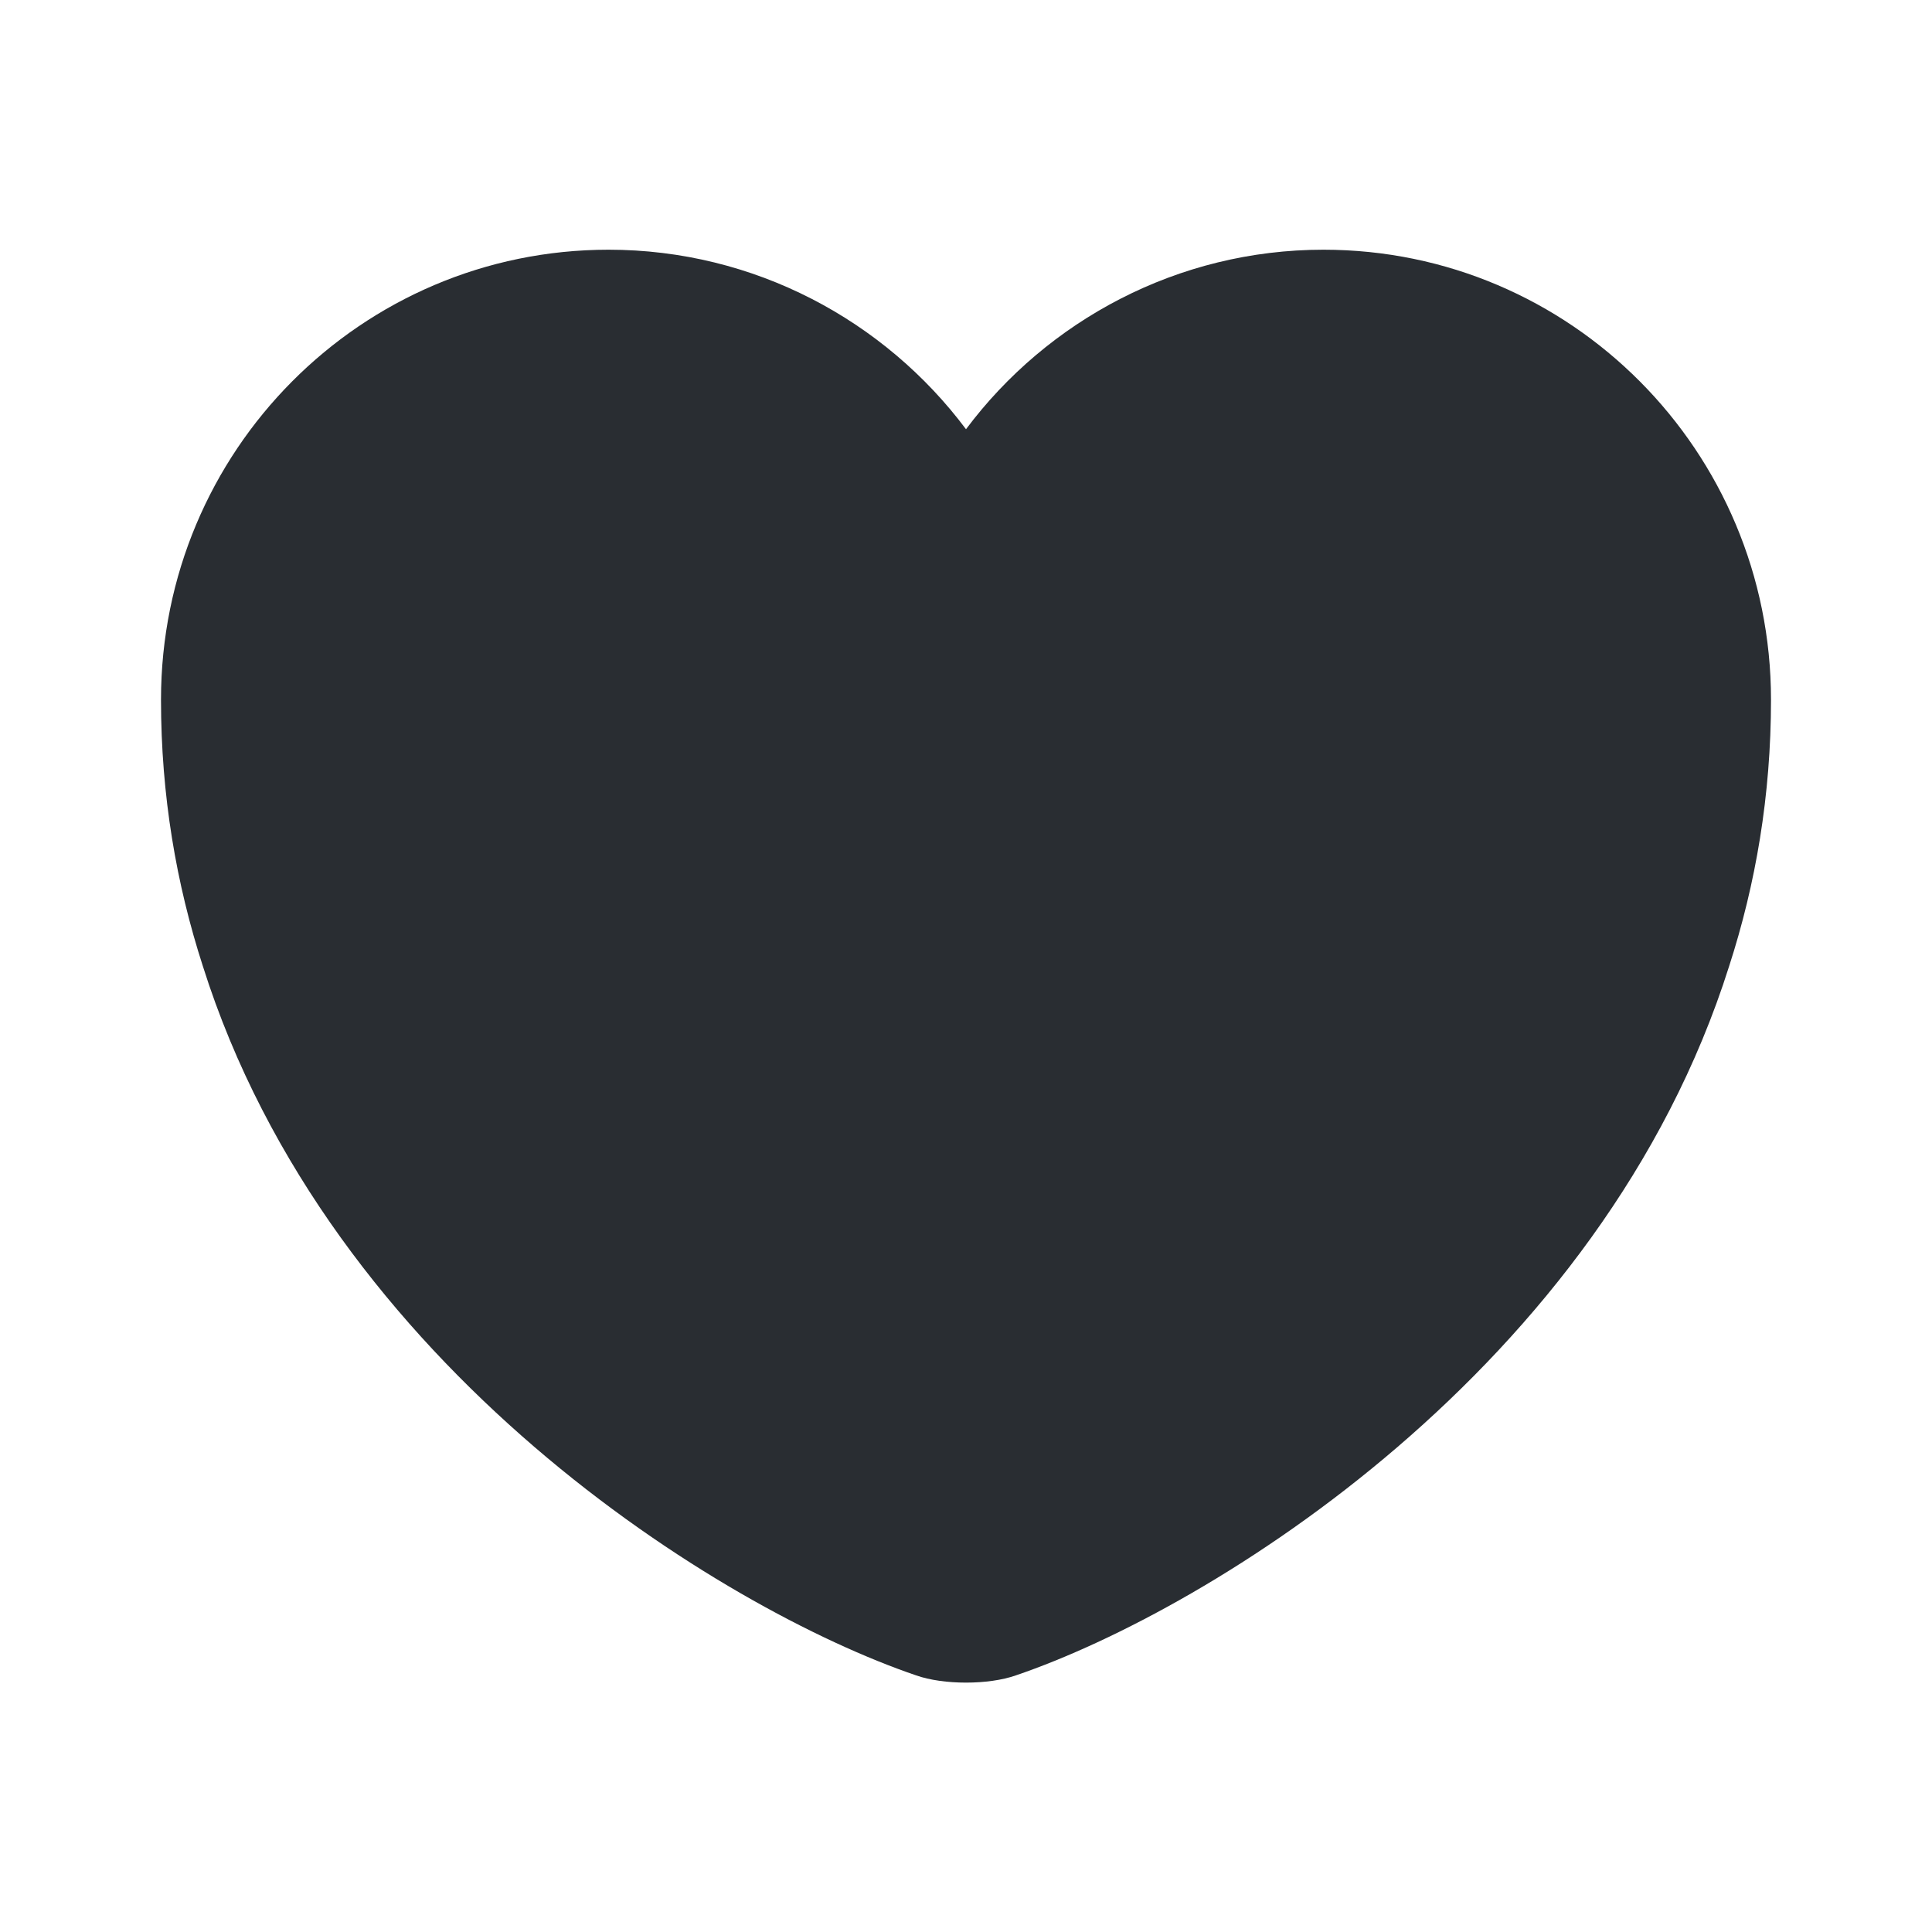
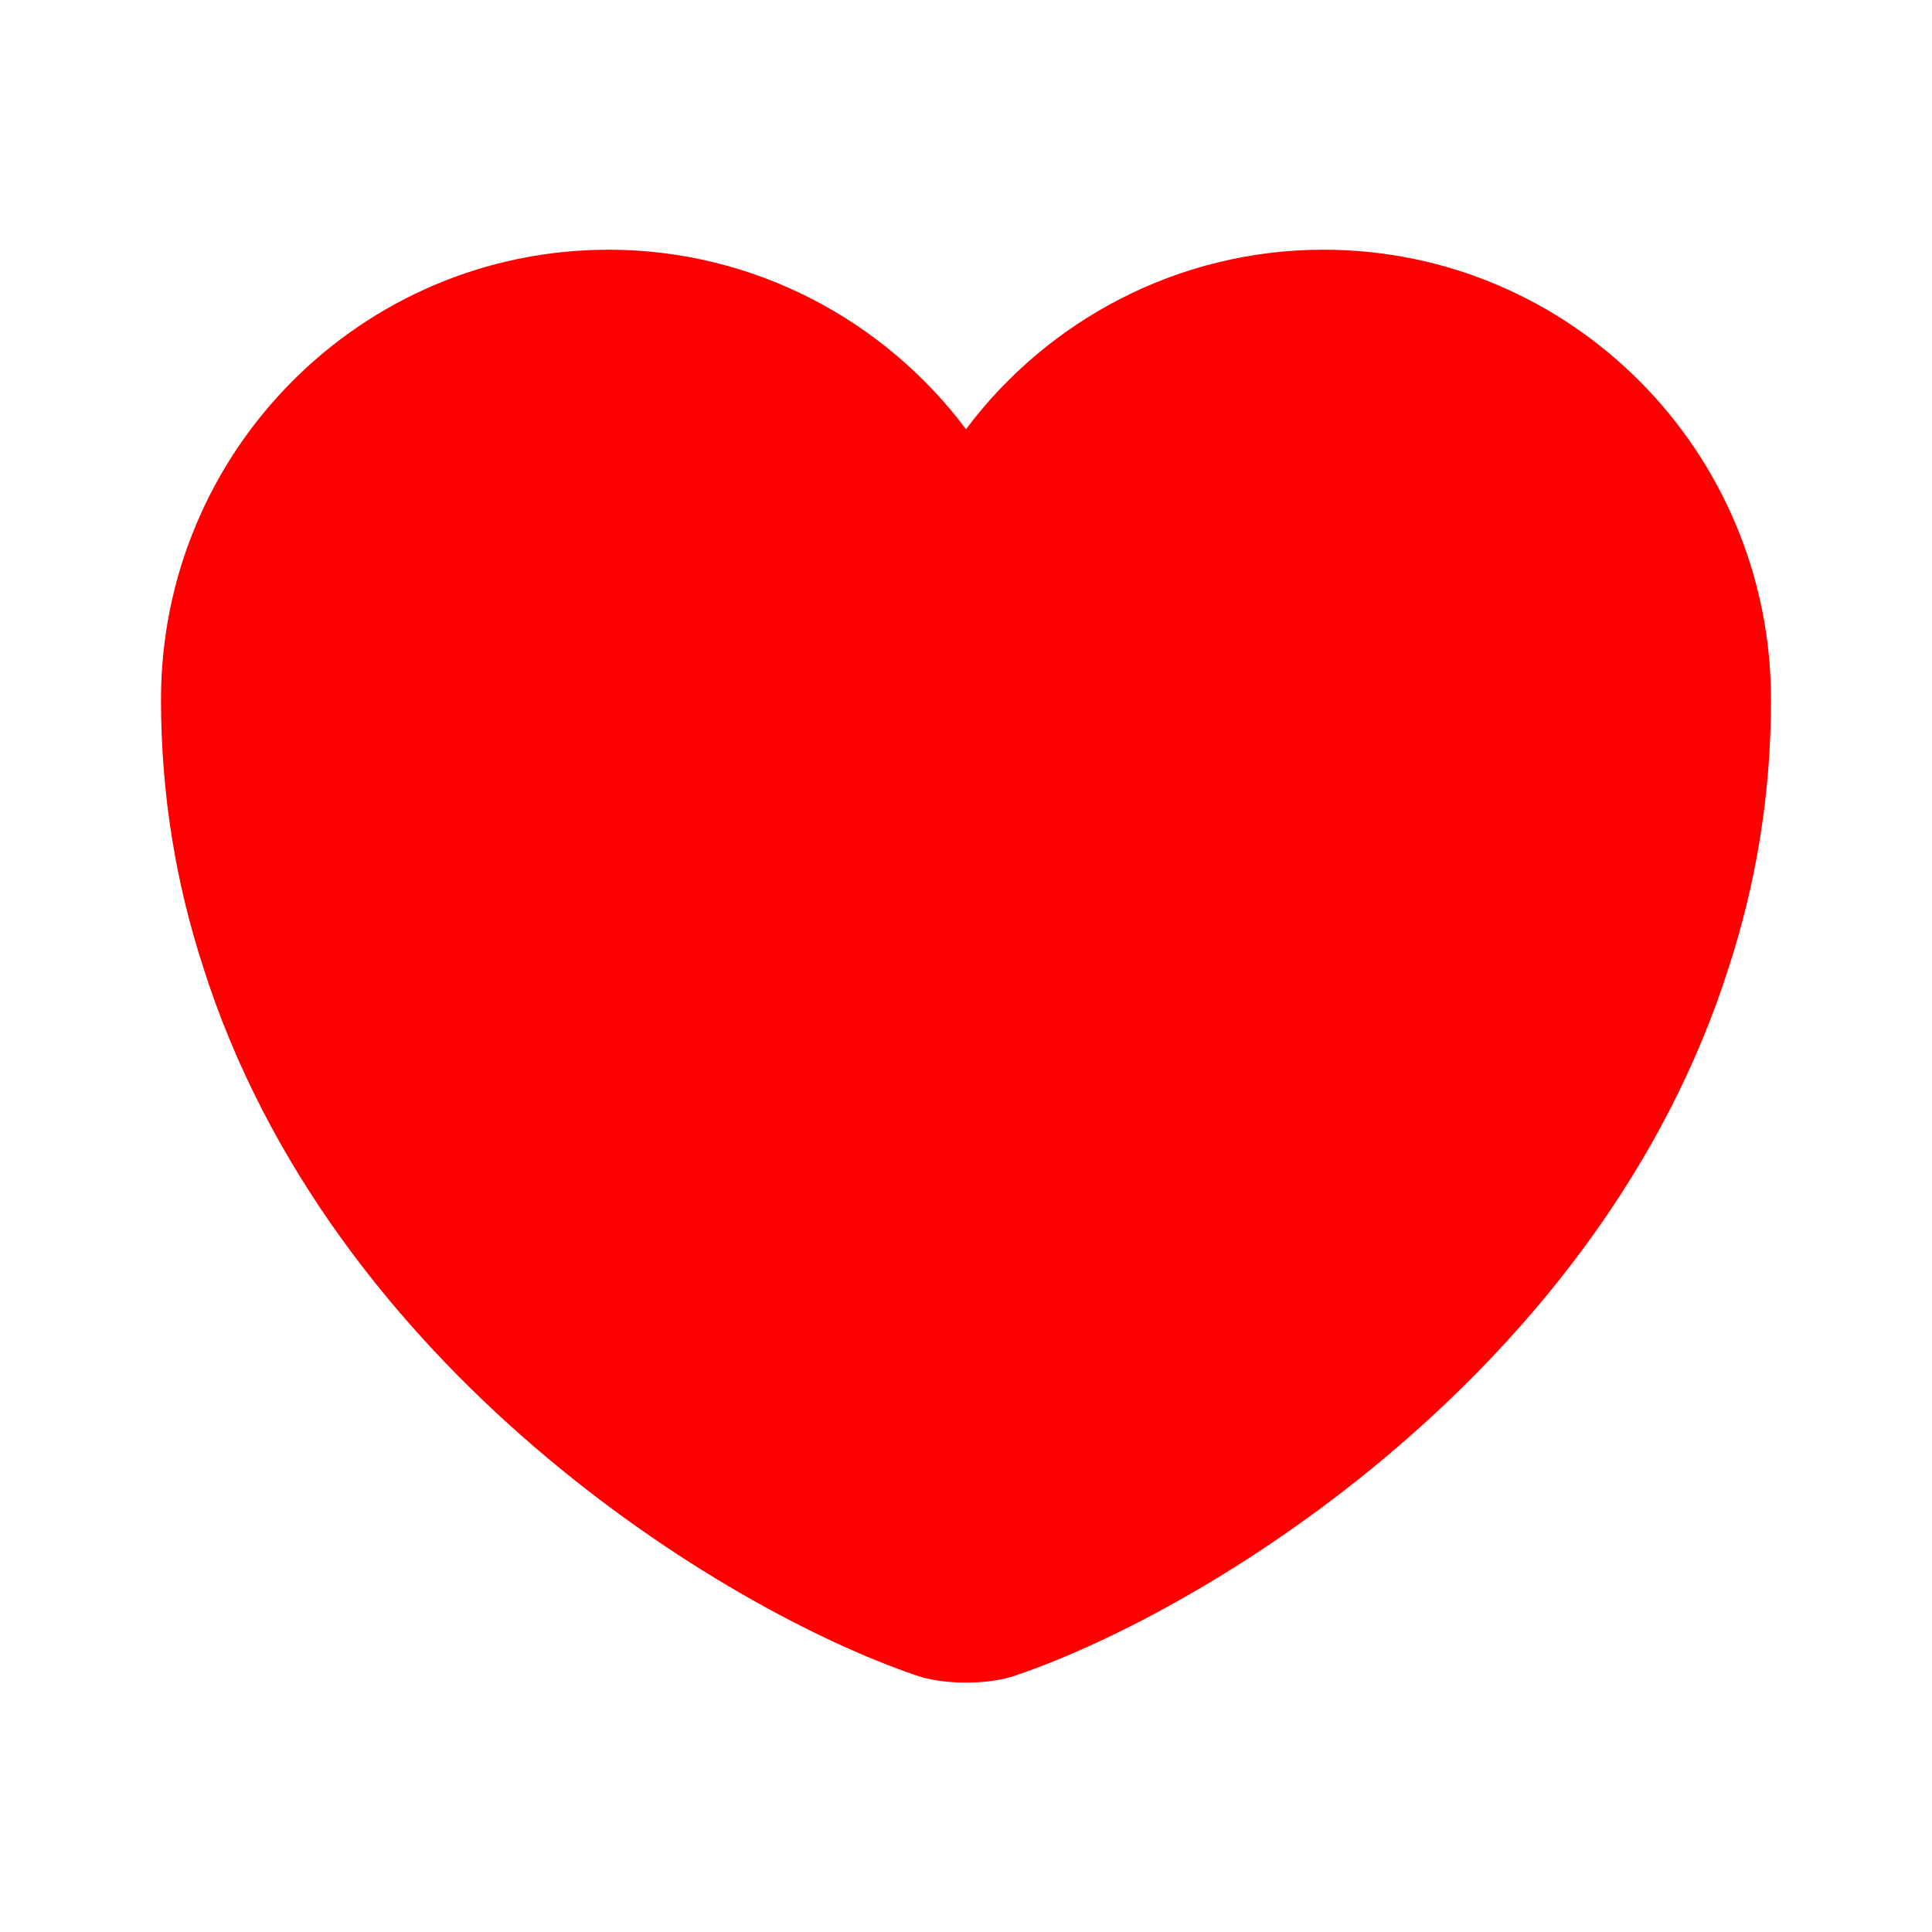
<svg xmlns="http://www.w3.org/2000/svg" width="800px" height="800px" viewBox="0 0 24 24" fill="none">
-   <path d="M16.44 3.102C14.63 3.102 13.01 3.982 12 5.332C10.99 3.982 9.37 3.102 7.56 3.102C4.49 3.102 2 5.602 2 8.692C2 9.882 2.19 10.982 2.52 12.002C4.1 17.002 8.97 19.992 11.38 20.812C11.72 20.932 12.28 20.932 12.62 20.812C15.03 19.992 19.9 17.002 21.48 12.002C21.81 10.982 22 9.882 22 8.692C22 5.602 19.51 3.102 16.44 3.102Z" fill="#292D32" />
+   <path d="M16.44 3.102C14.63 3.102 13.01 3.982 12 5.332C10.99 3.982 9.37 3.102 7.56 3.102C4.49 3.102 2 5.602 2 8.692C2 9.882 2.19 10.982 2.52 12.002C4.1 17.002 8.97 19.992 11.38 20.812C11.72 20.932 12.28 20.932 12.62 20.812C15.03 19.992 19.9 17.002 21.48 12.002C21.81 10.982 22 9.882 22 8.692C22 5.602 19.51 3.102 16.44 3.102Z" fill="#ff0000" />
</svg>
